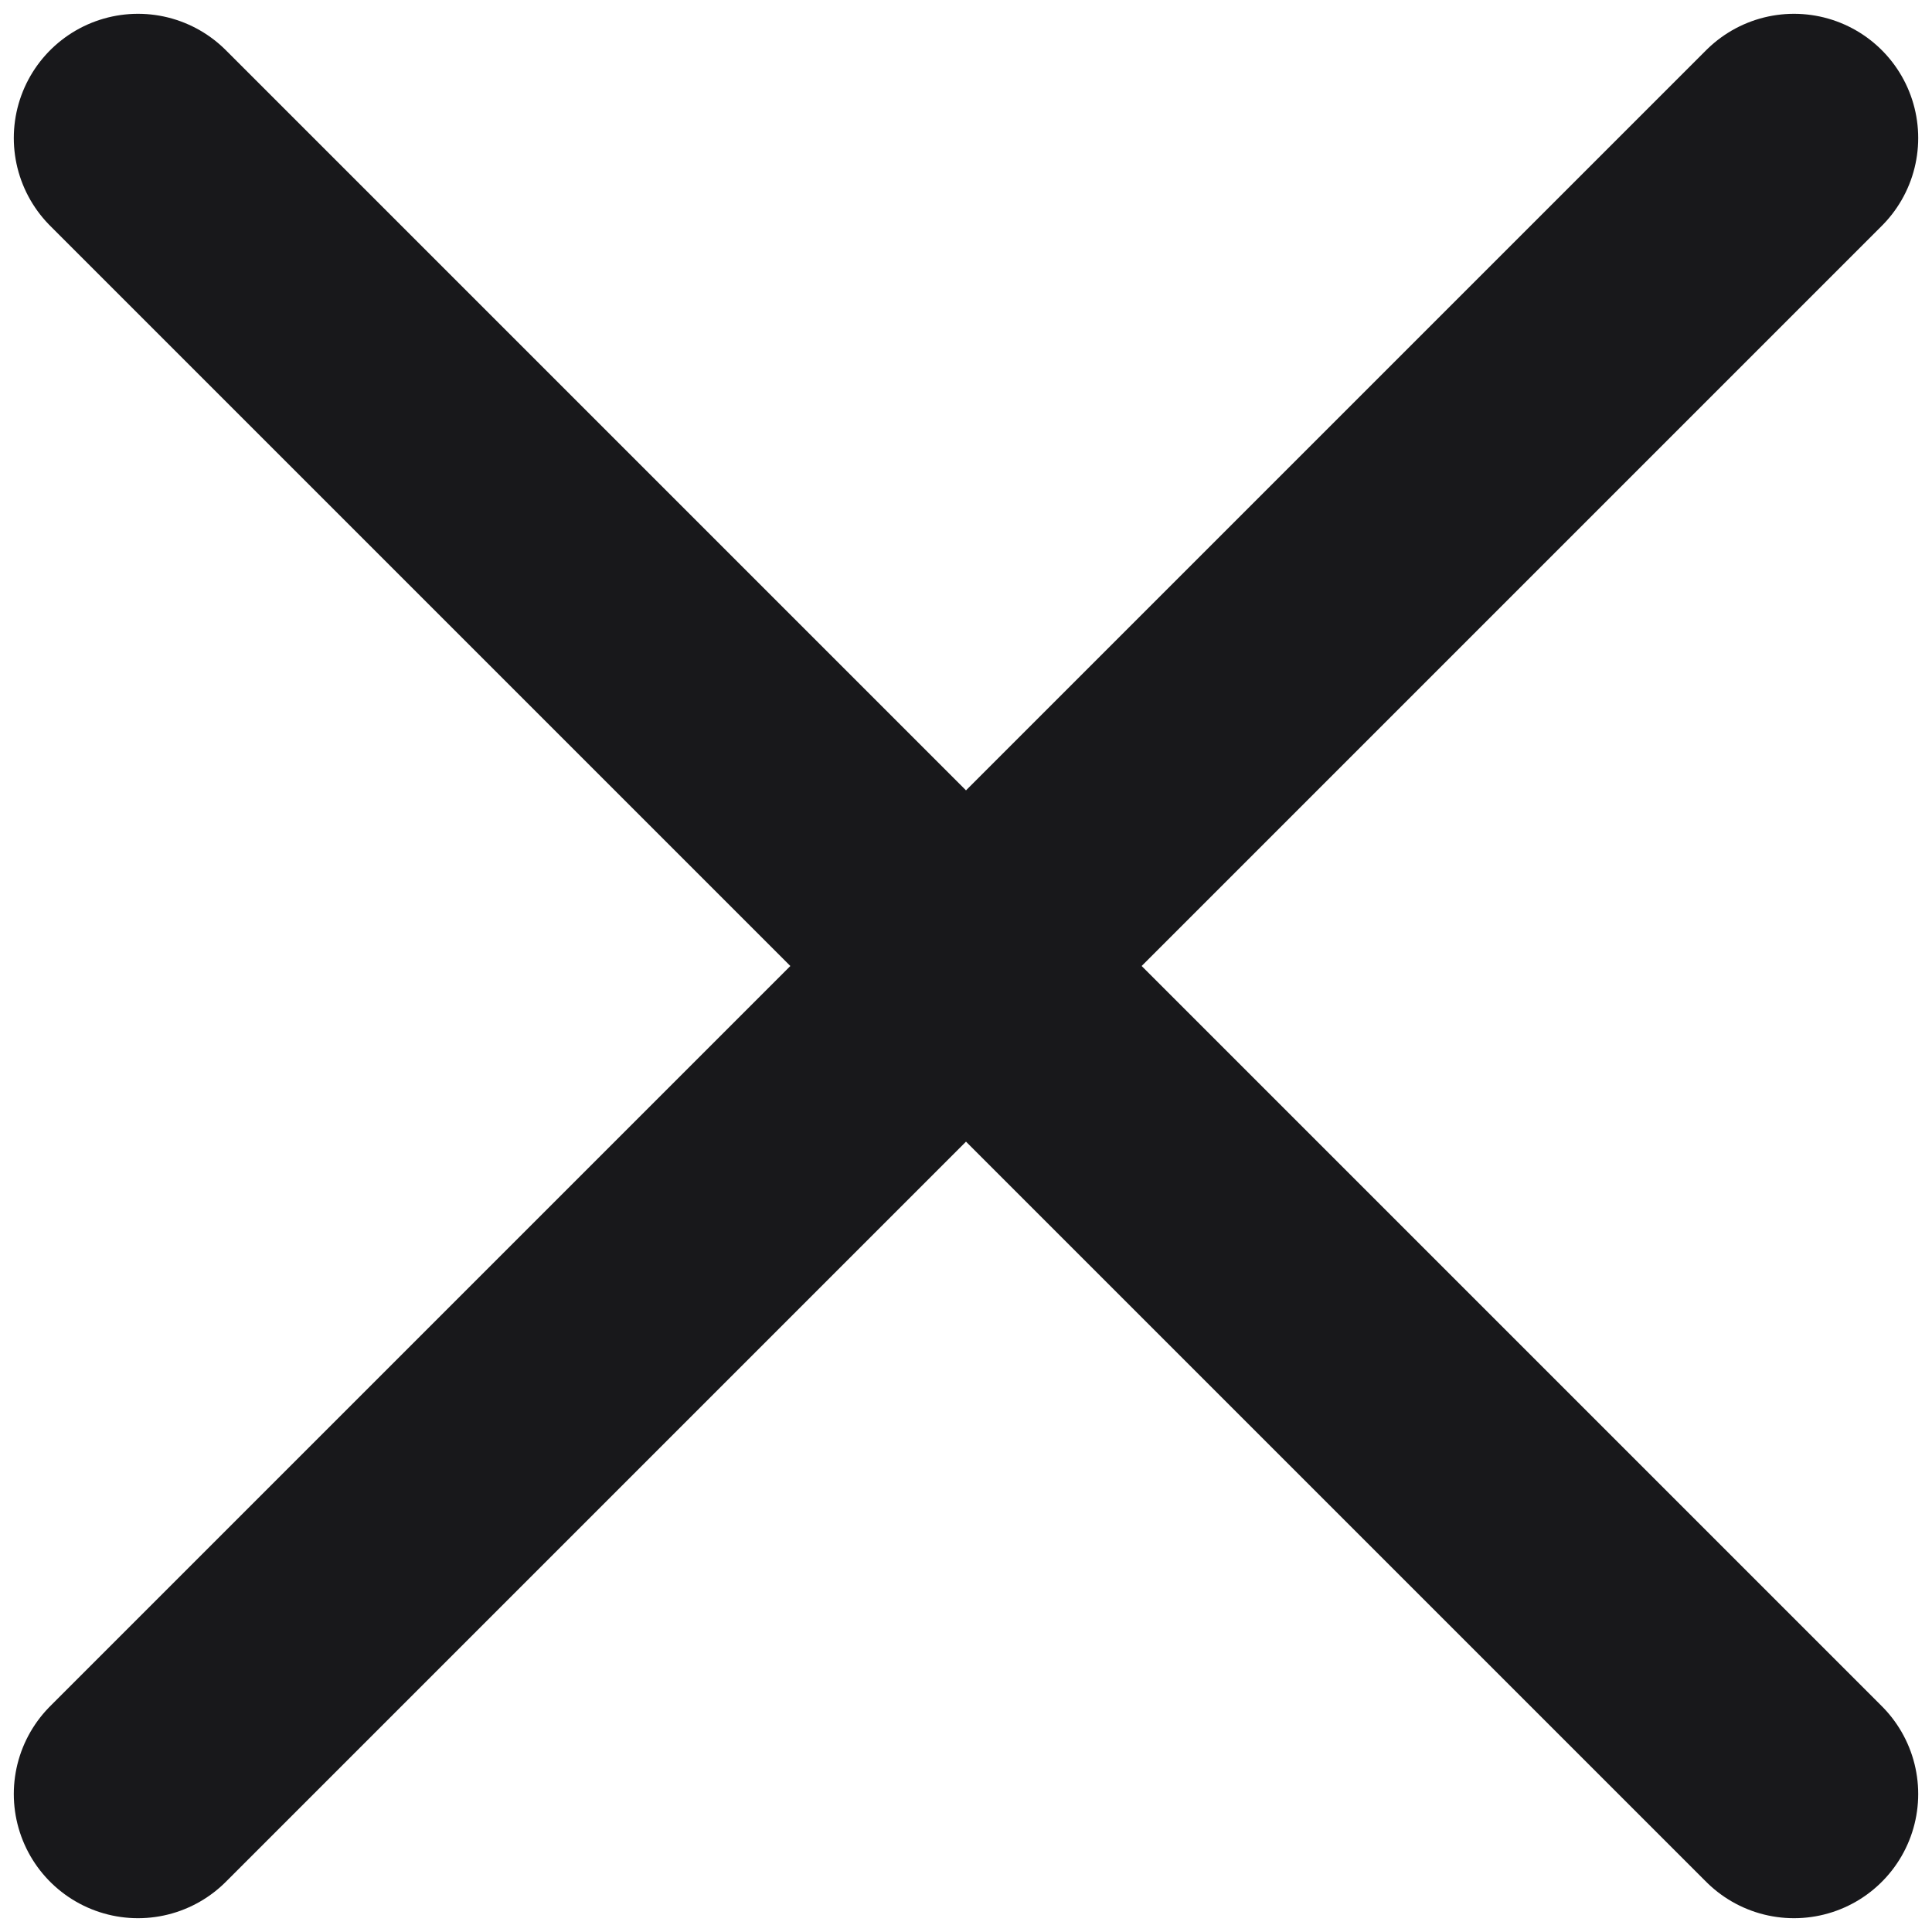
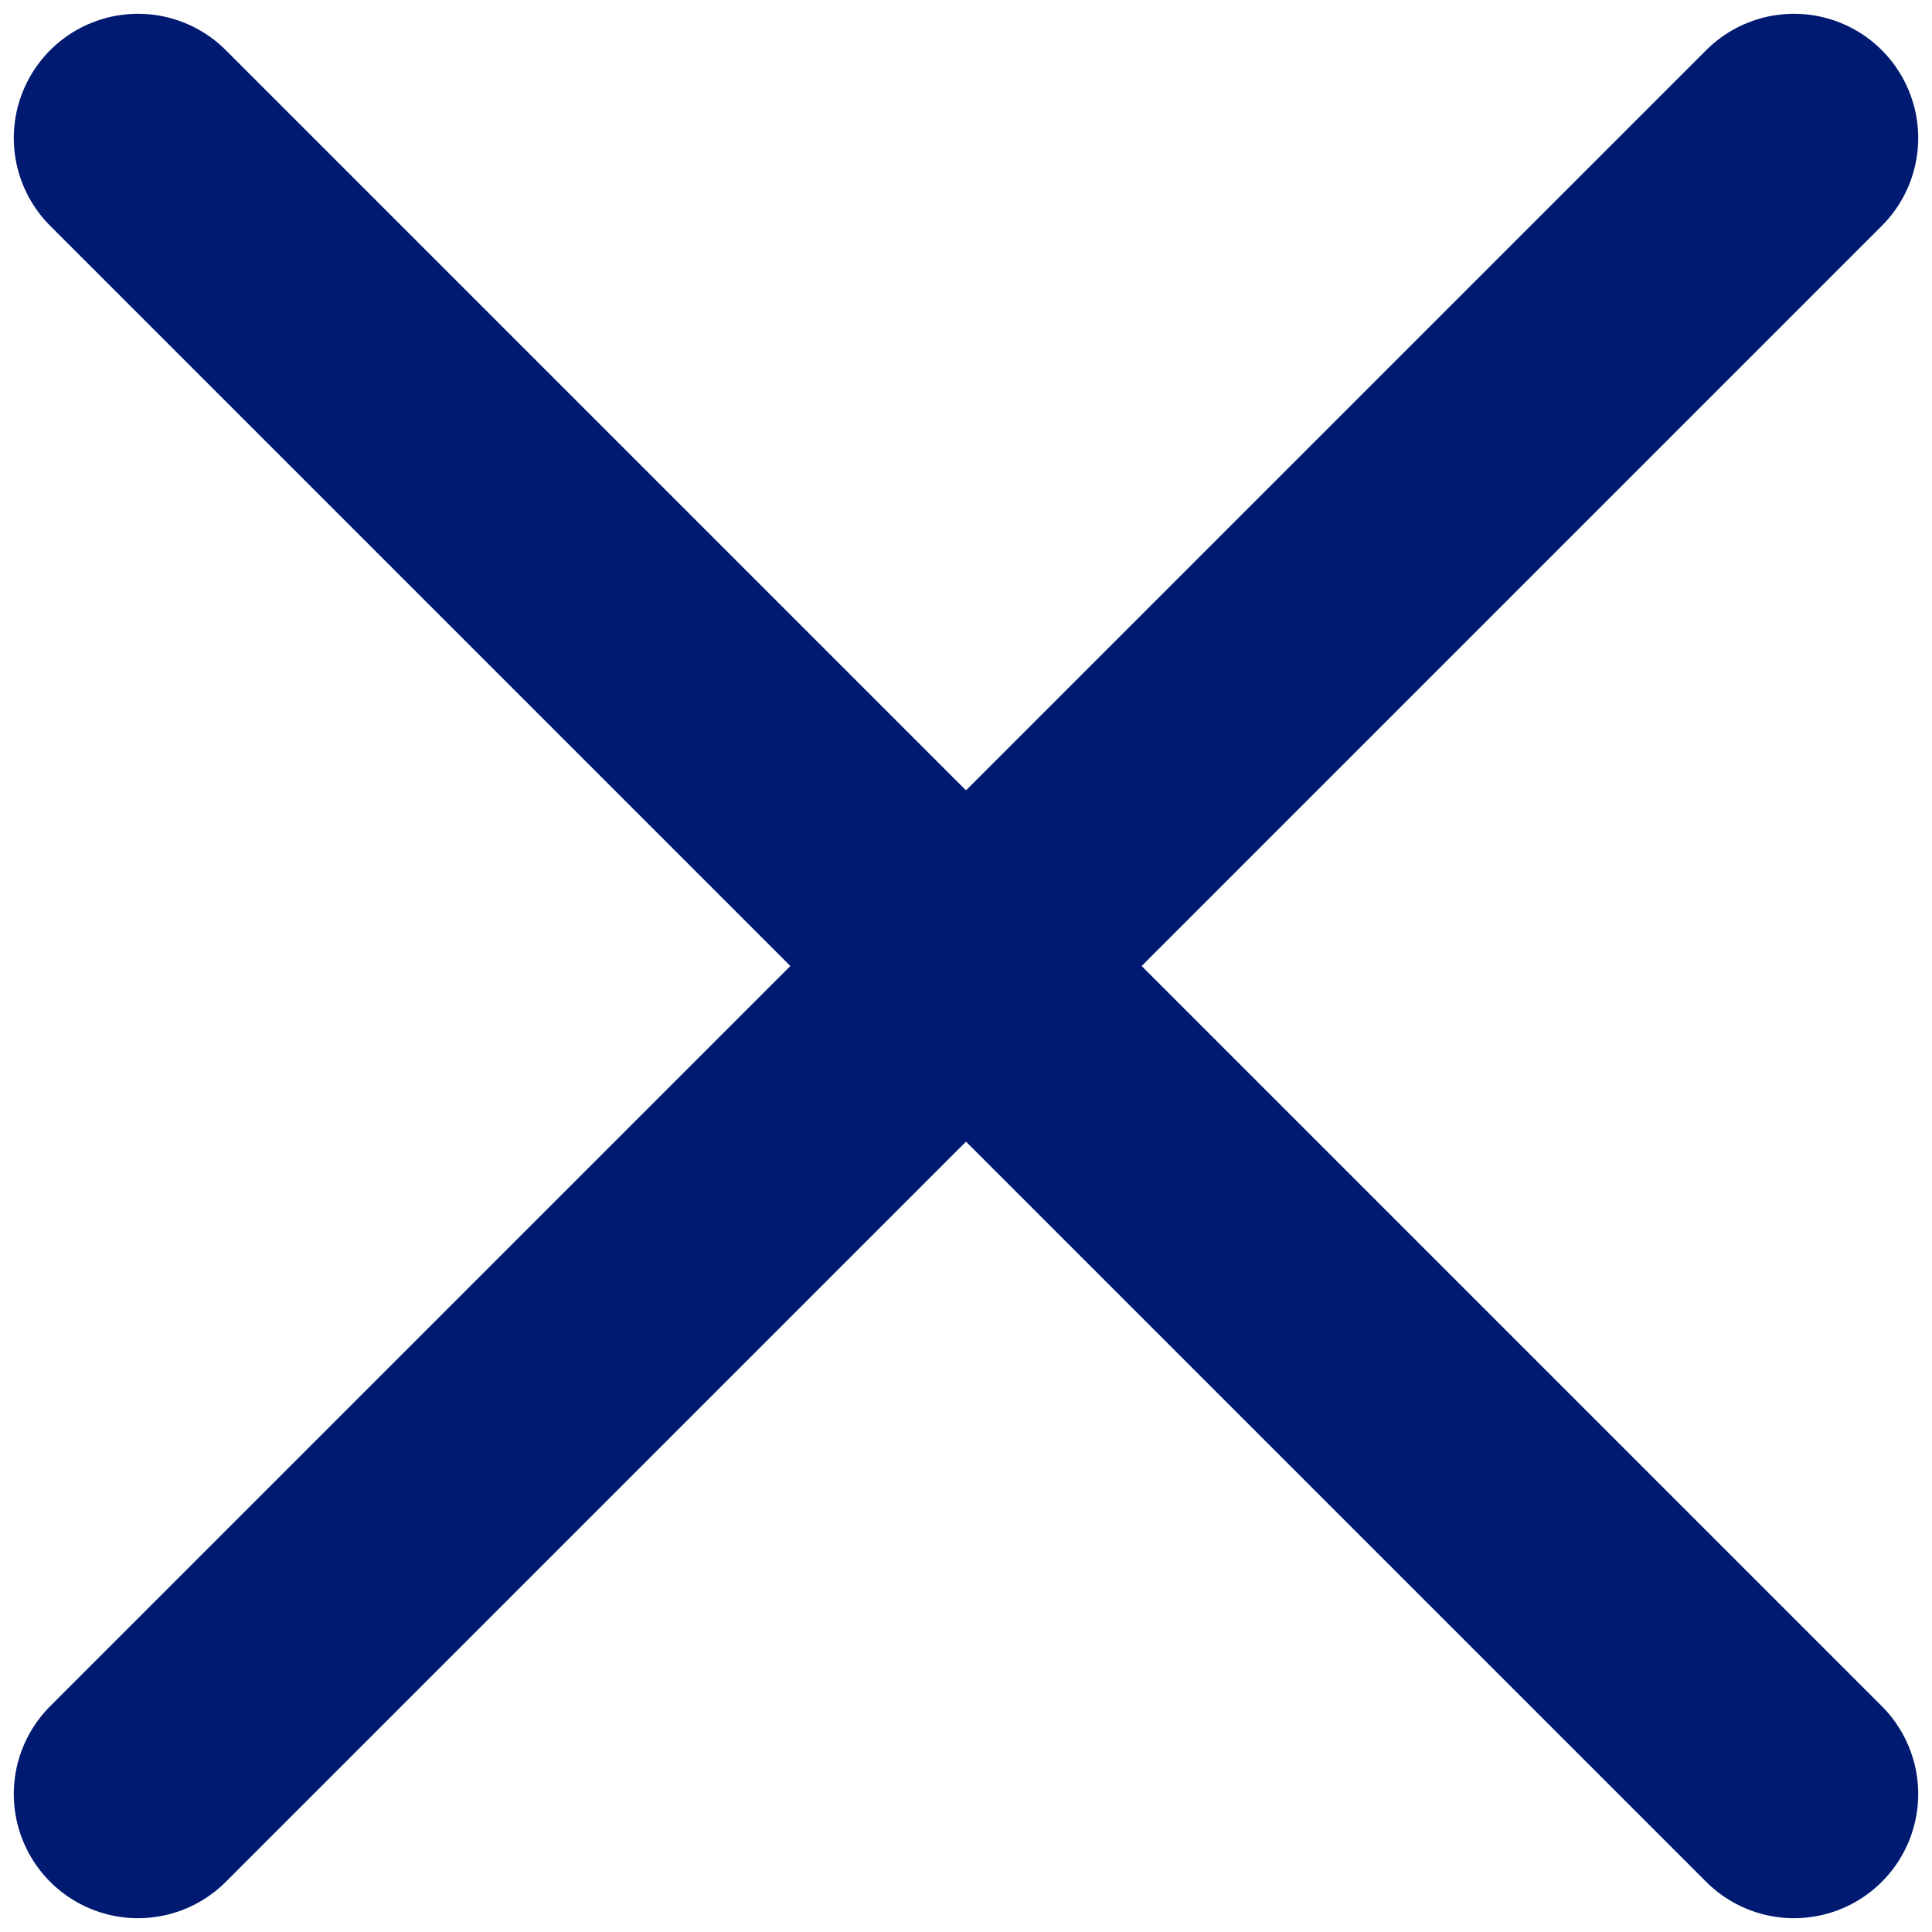
<svg xmlns="http://www.w3.org/2000/svg" width="14" height="14" viewBox="0 0 14 14" fill="none">
-   <path d="M1 1L13 13M1 13L13 1L1 13Z" stroke="#18181B" stroke-width="1.8" stroke-linecap="round" stroke-linejoin="round" />
+   <path d="M1 1L13 13M1 13L13 1L1 13Z" stroke="#001A72" stroke-width="1.8" stroke-linecap="round" stroke-linejoin="round" />
</svg>
